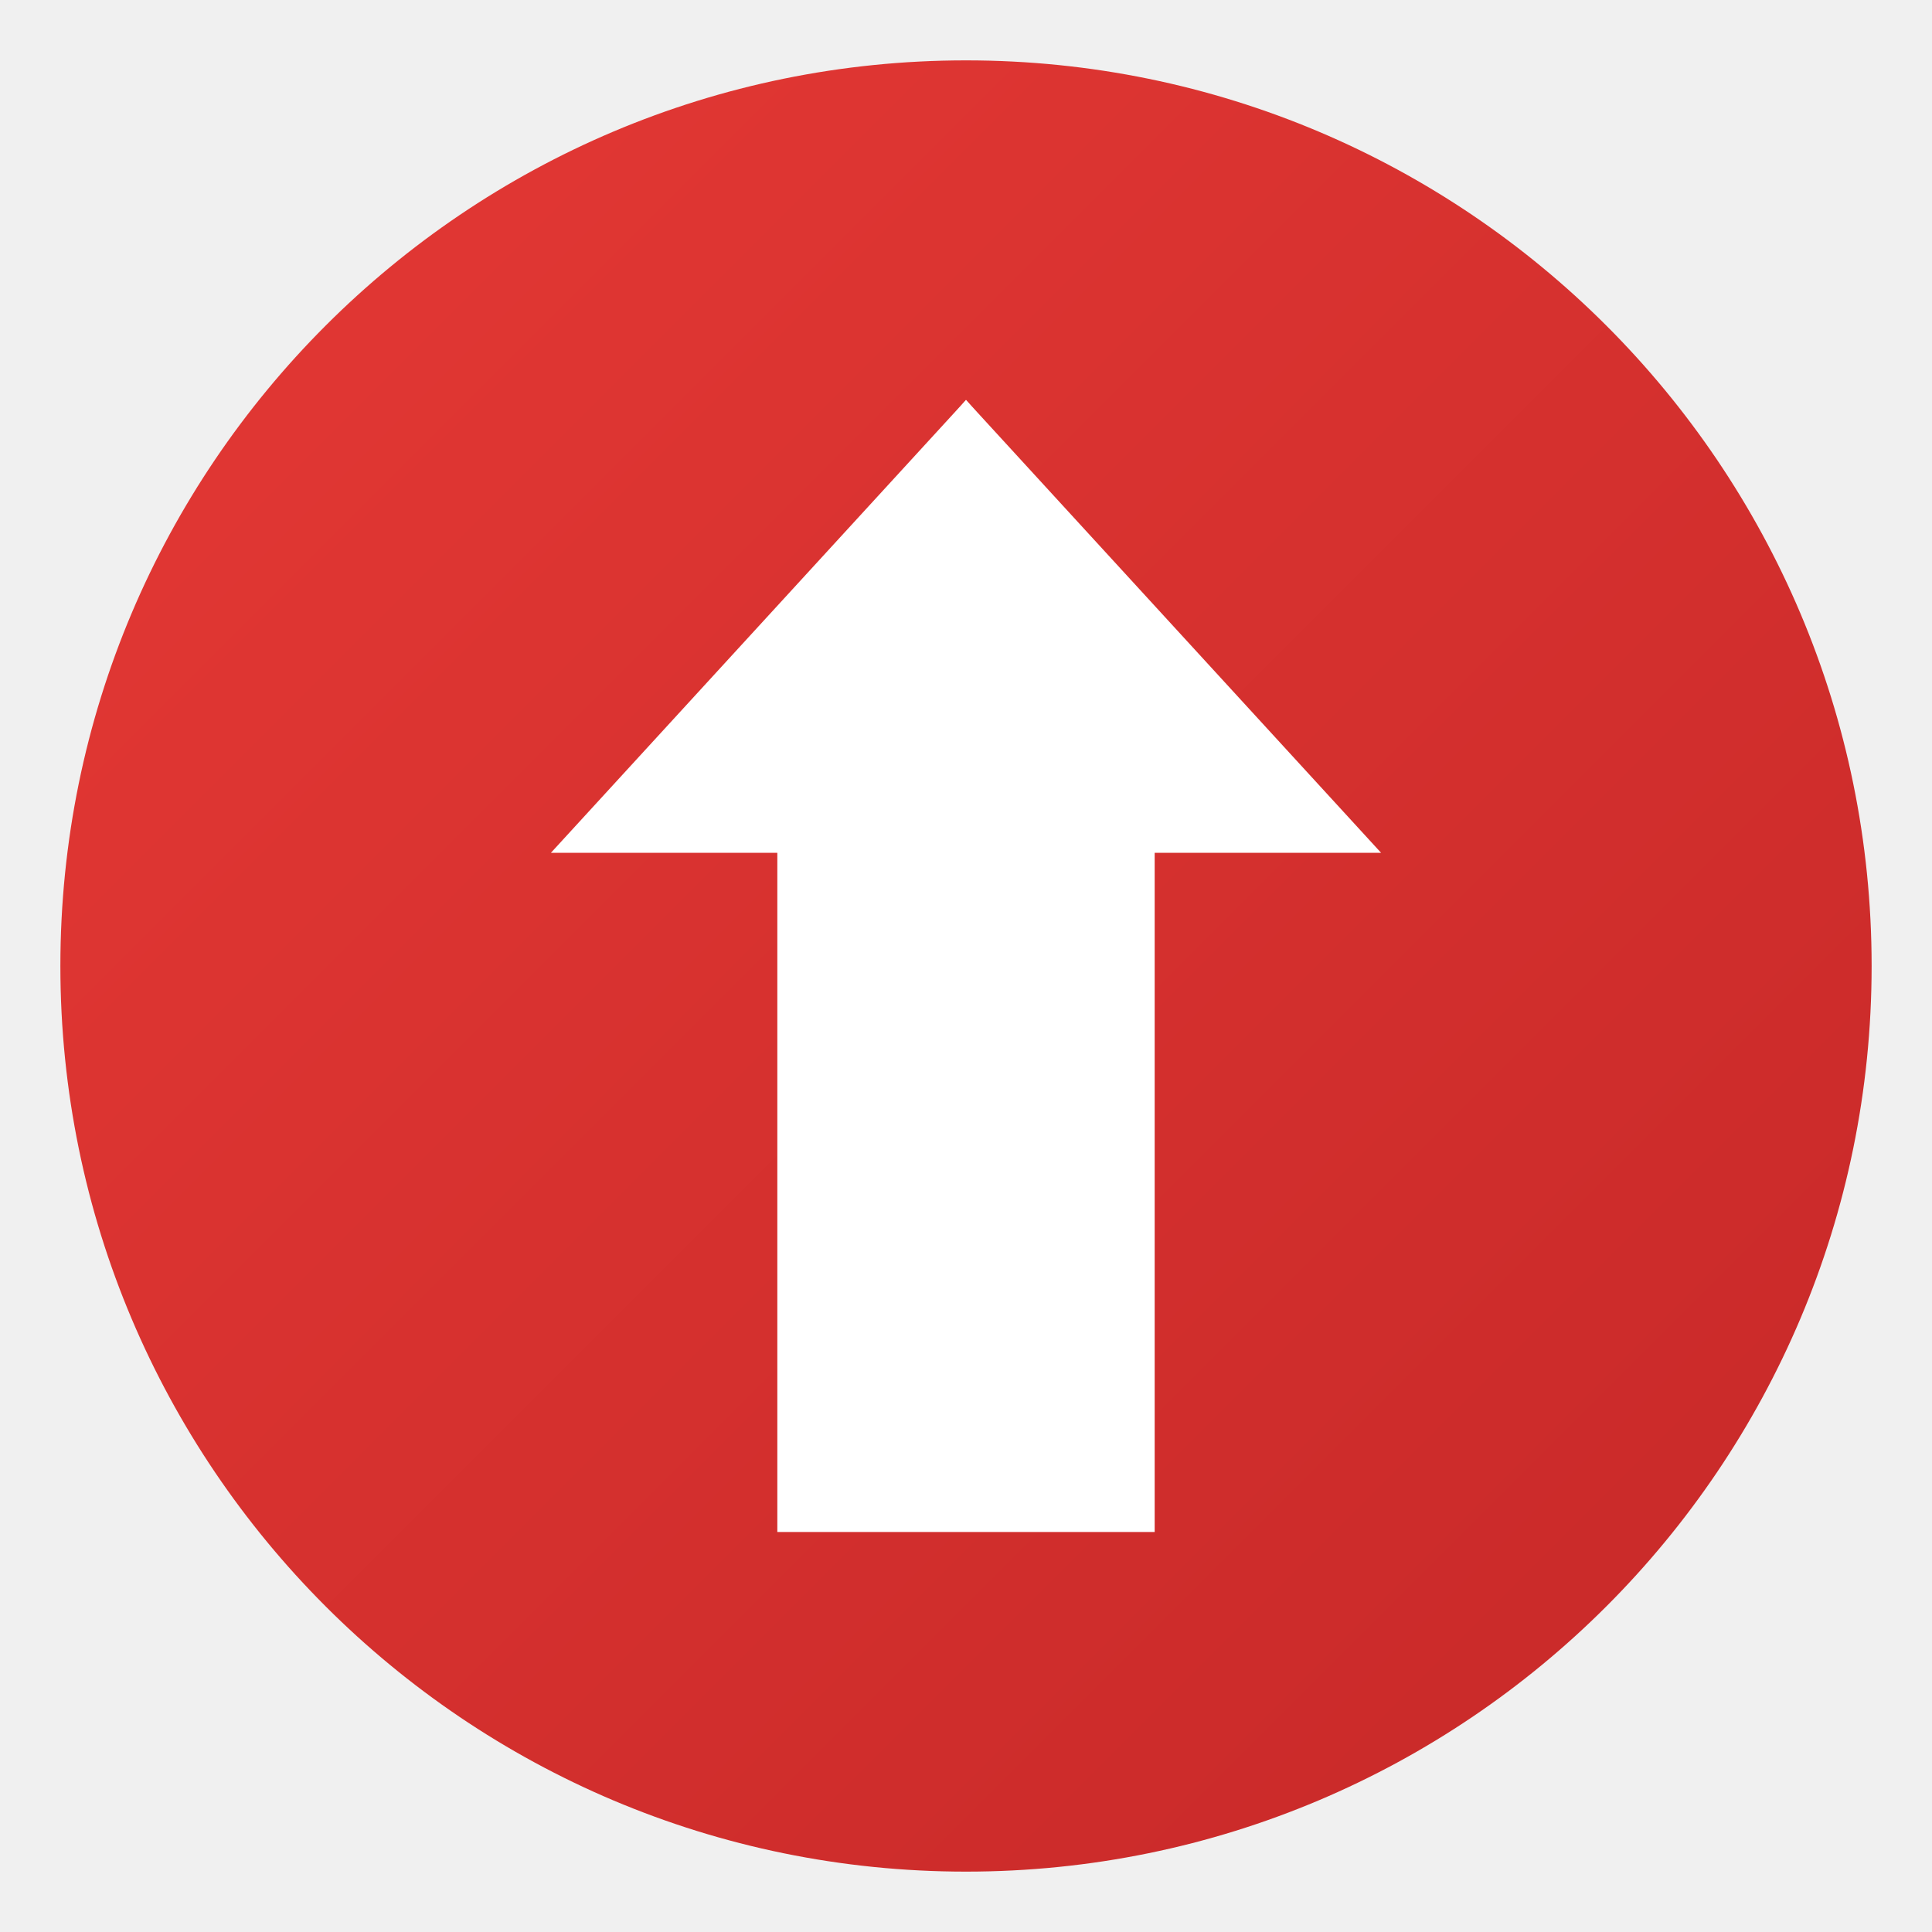
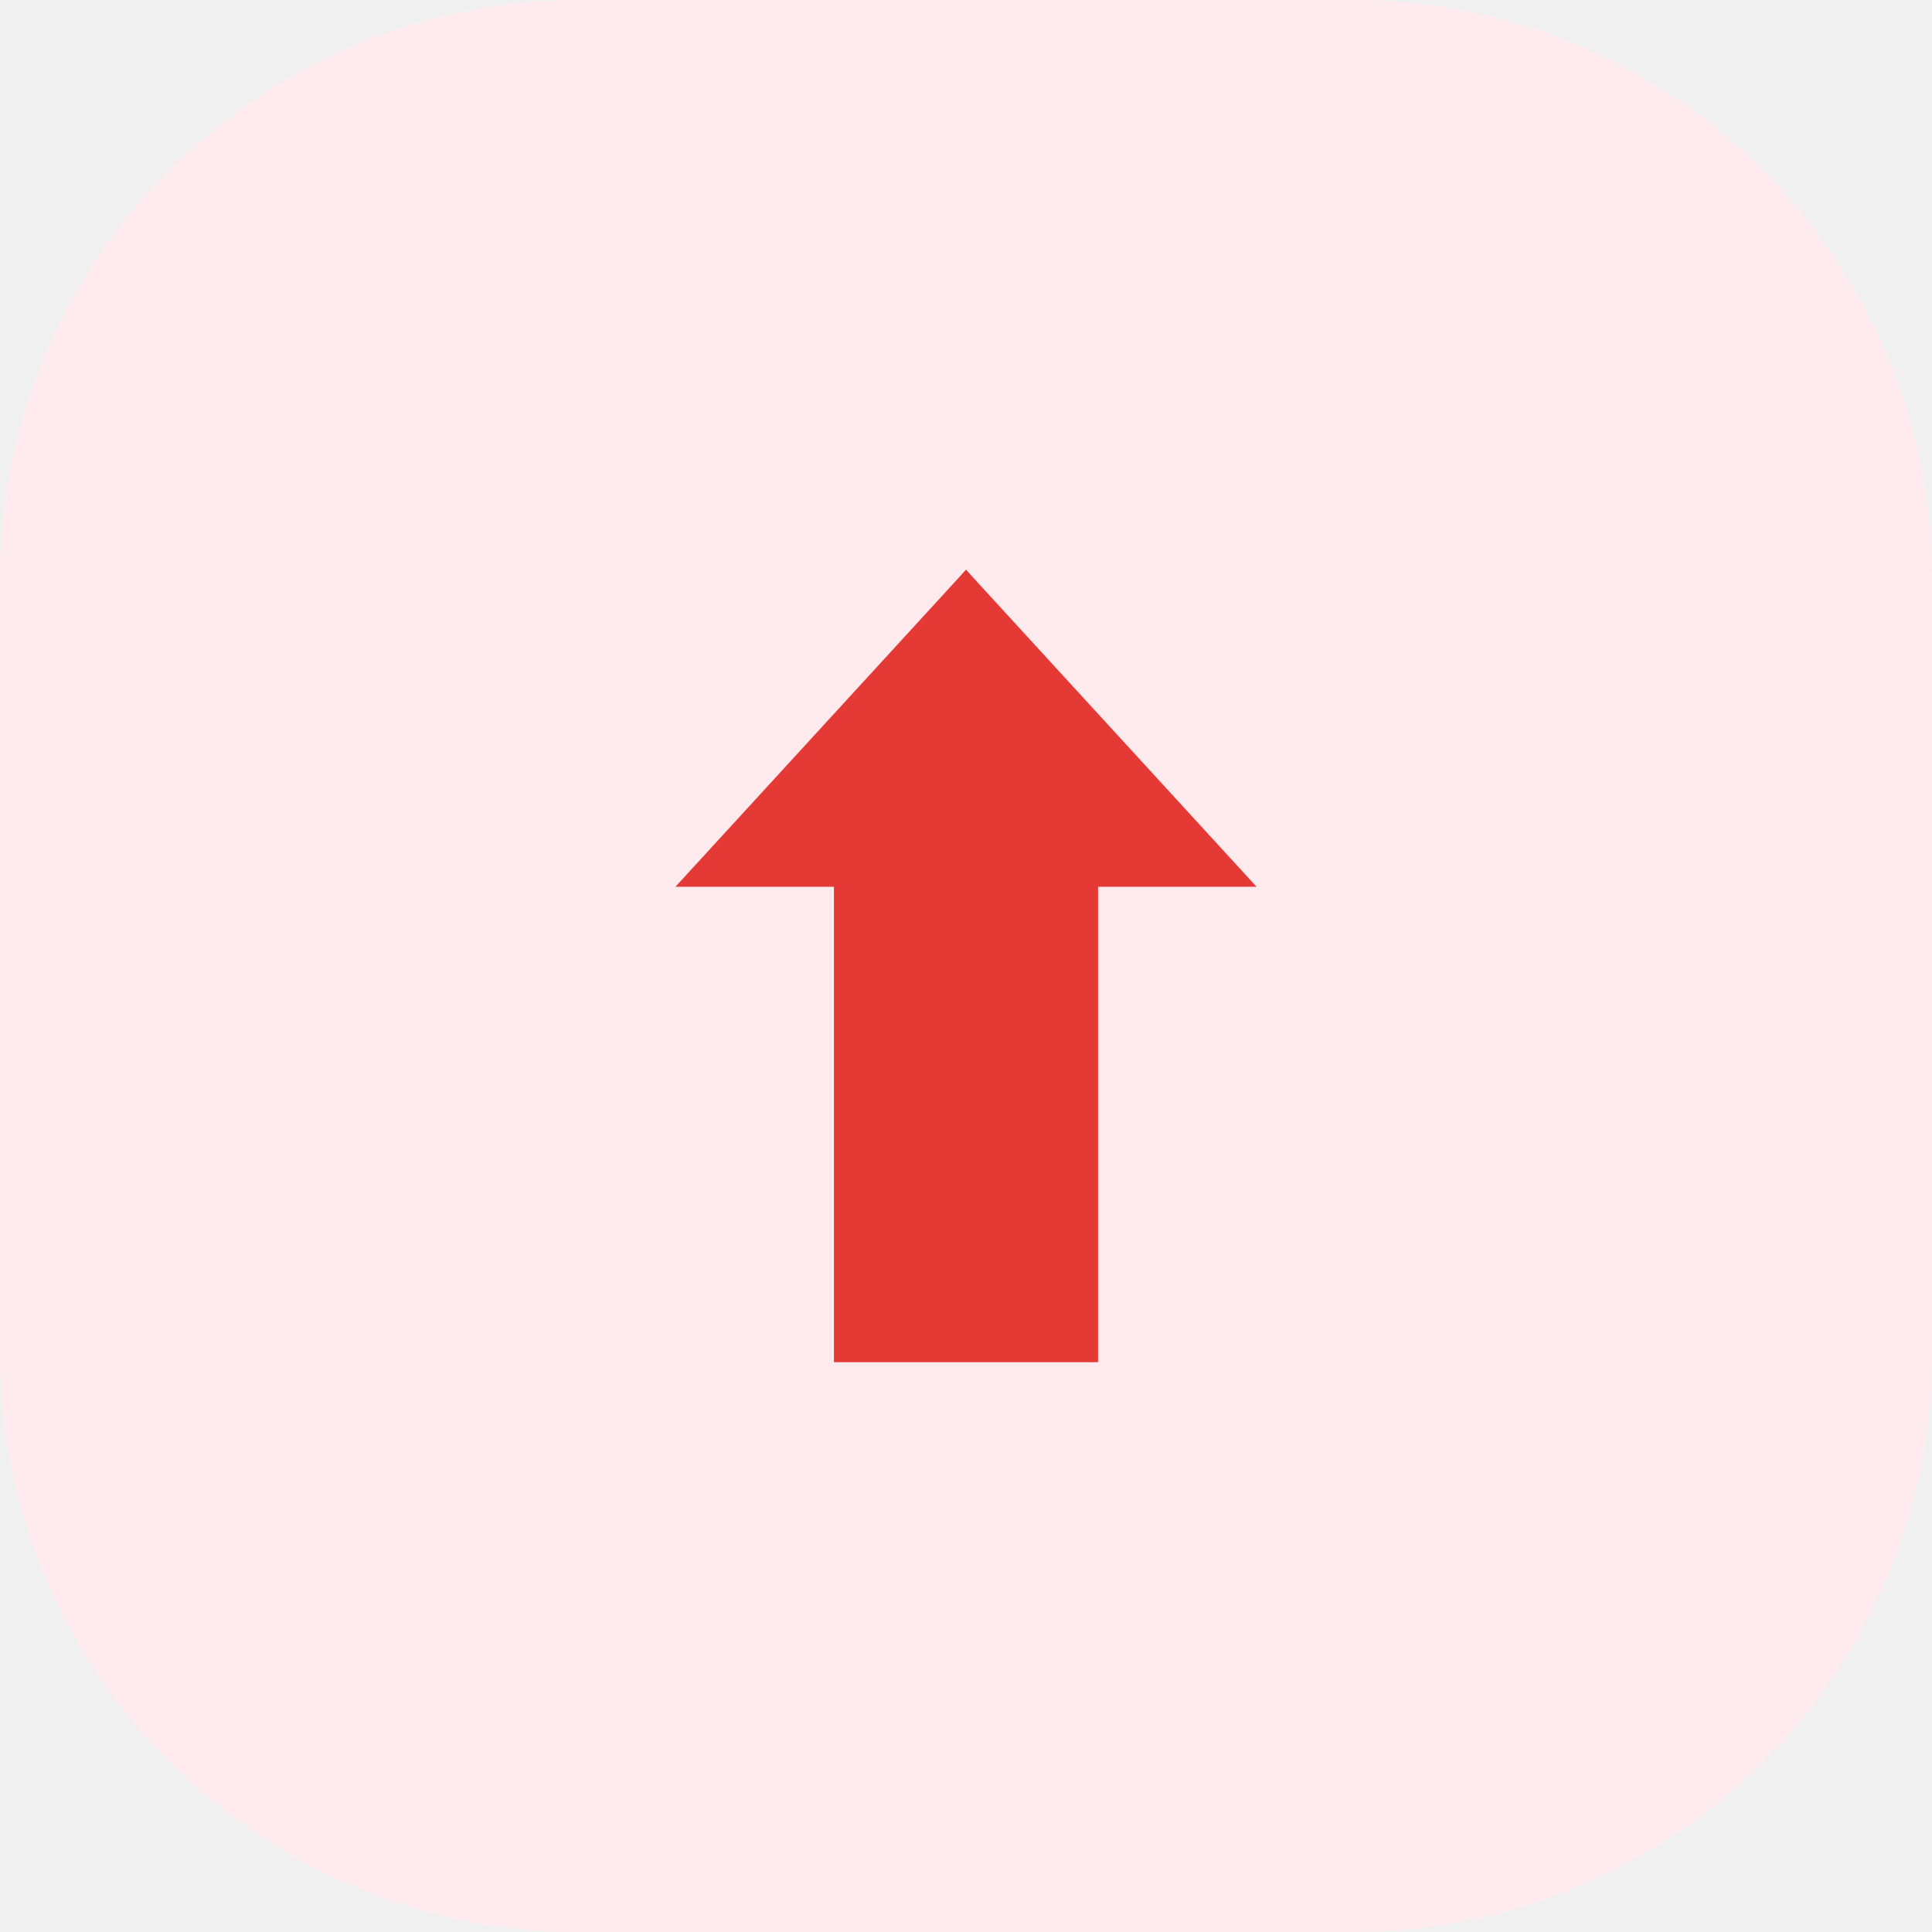
<svg xmlns="http://www.w3.org/2000/svg" width="128" height="128" viewBox="0 0 1024 1024">
-   <defs>
-     <linearGradient id="changelogGradient" x1="0%" y1="0%" x2="100%" y2="100%">
-       <stop offset="0%" style="stop-color:#e53935;stop-opacity:1" />
-       <stop offset="100%" style="stop-color:#c62828;stop-opacity:1" />
-     </linearGradient>
-   </defs>
-   <circle cx="512" cy="512" r="480" fill="url(#changelogGradient)" />
-   <g fill="#FFFFFF">
+   <path d="M716.8 0H307.2C137.549 0 0 137.549 0 307.2v409.6c0 169.651 137.549 307.2 307.2 307.2h409.6c169.651 0 307.2-137.549 307.2-307.2V307.2c0-169.651-137.549-307.2-307.2-307.2z" fill="#FFEBEE" />
+   <g transform="translate(512,512) scale(0.7) translate(-512,-512)" fill="#E53935">
    <path d="M 512 212 L 732 452 L 612 452 L 612 812 L 412 812 L 412 452 L 292 452 Z" />
    <path d="M 512 212 L 632 352 L 512 332 L 392 352 Z" />
  </g>
</svg>
